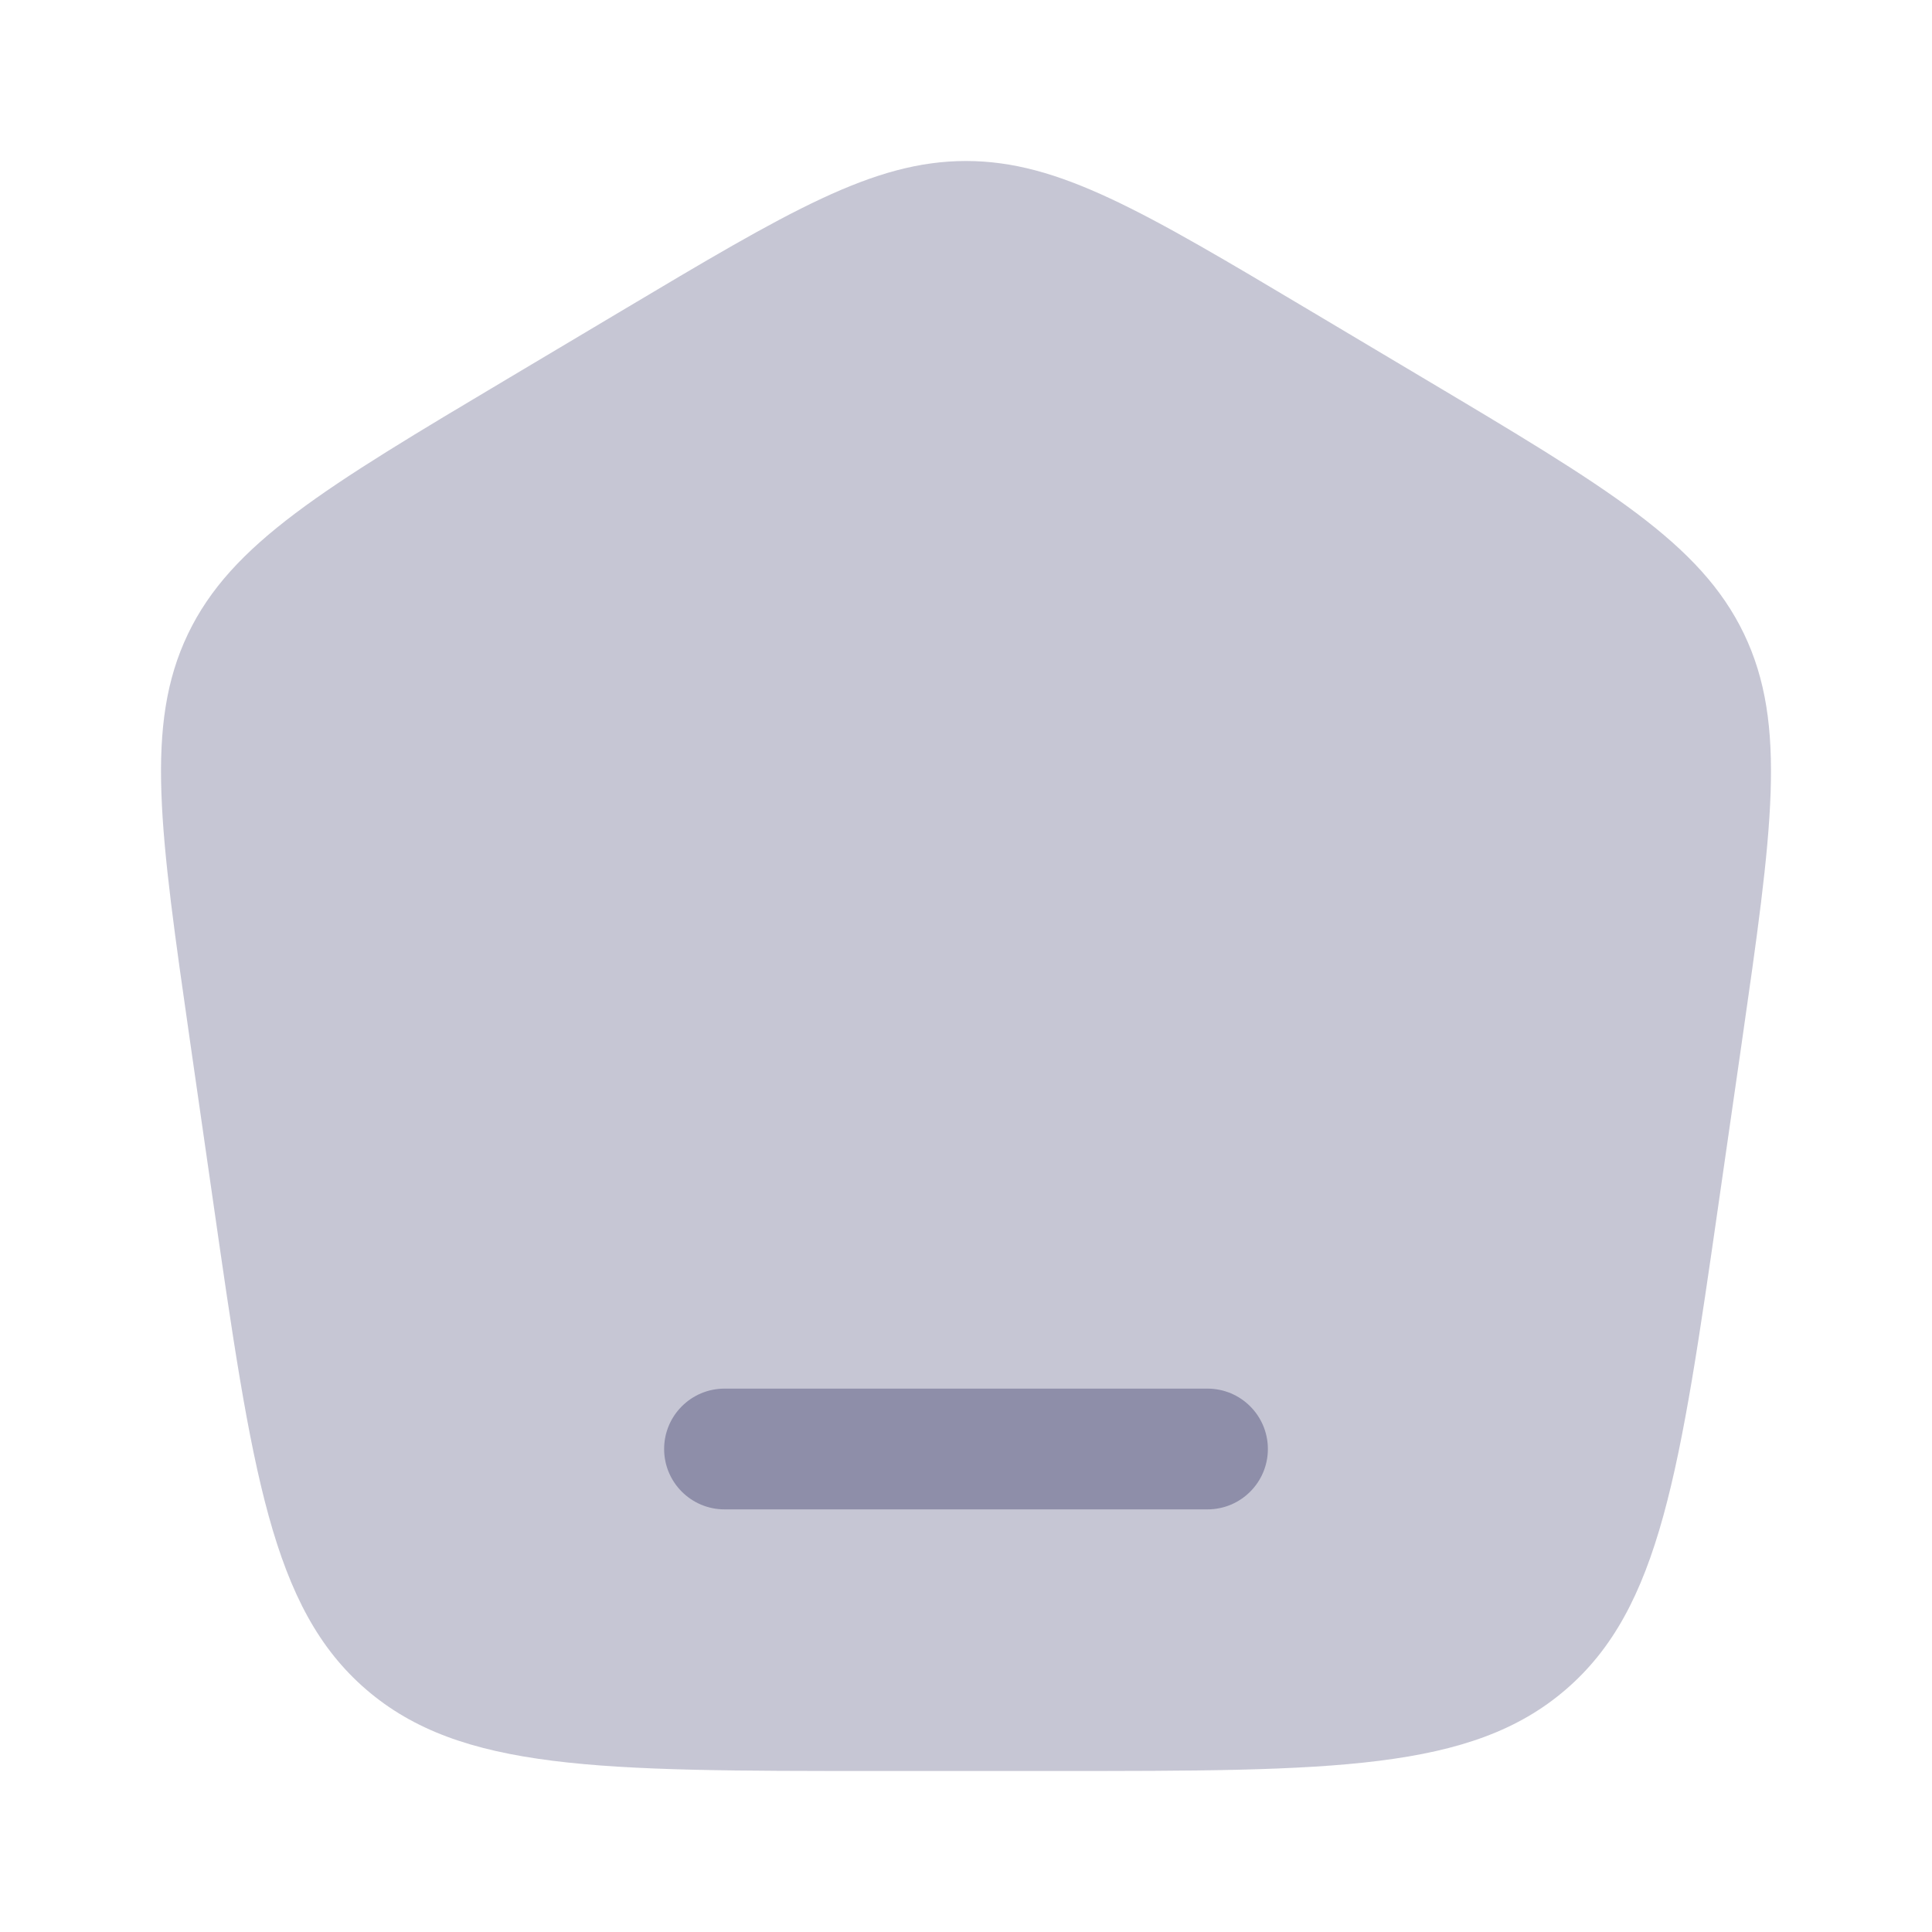
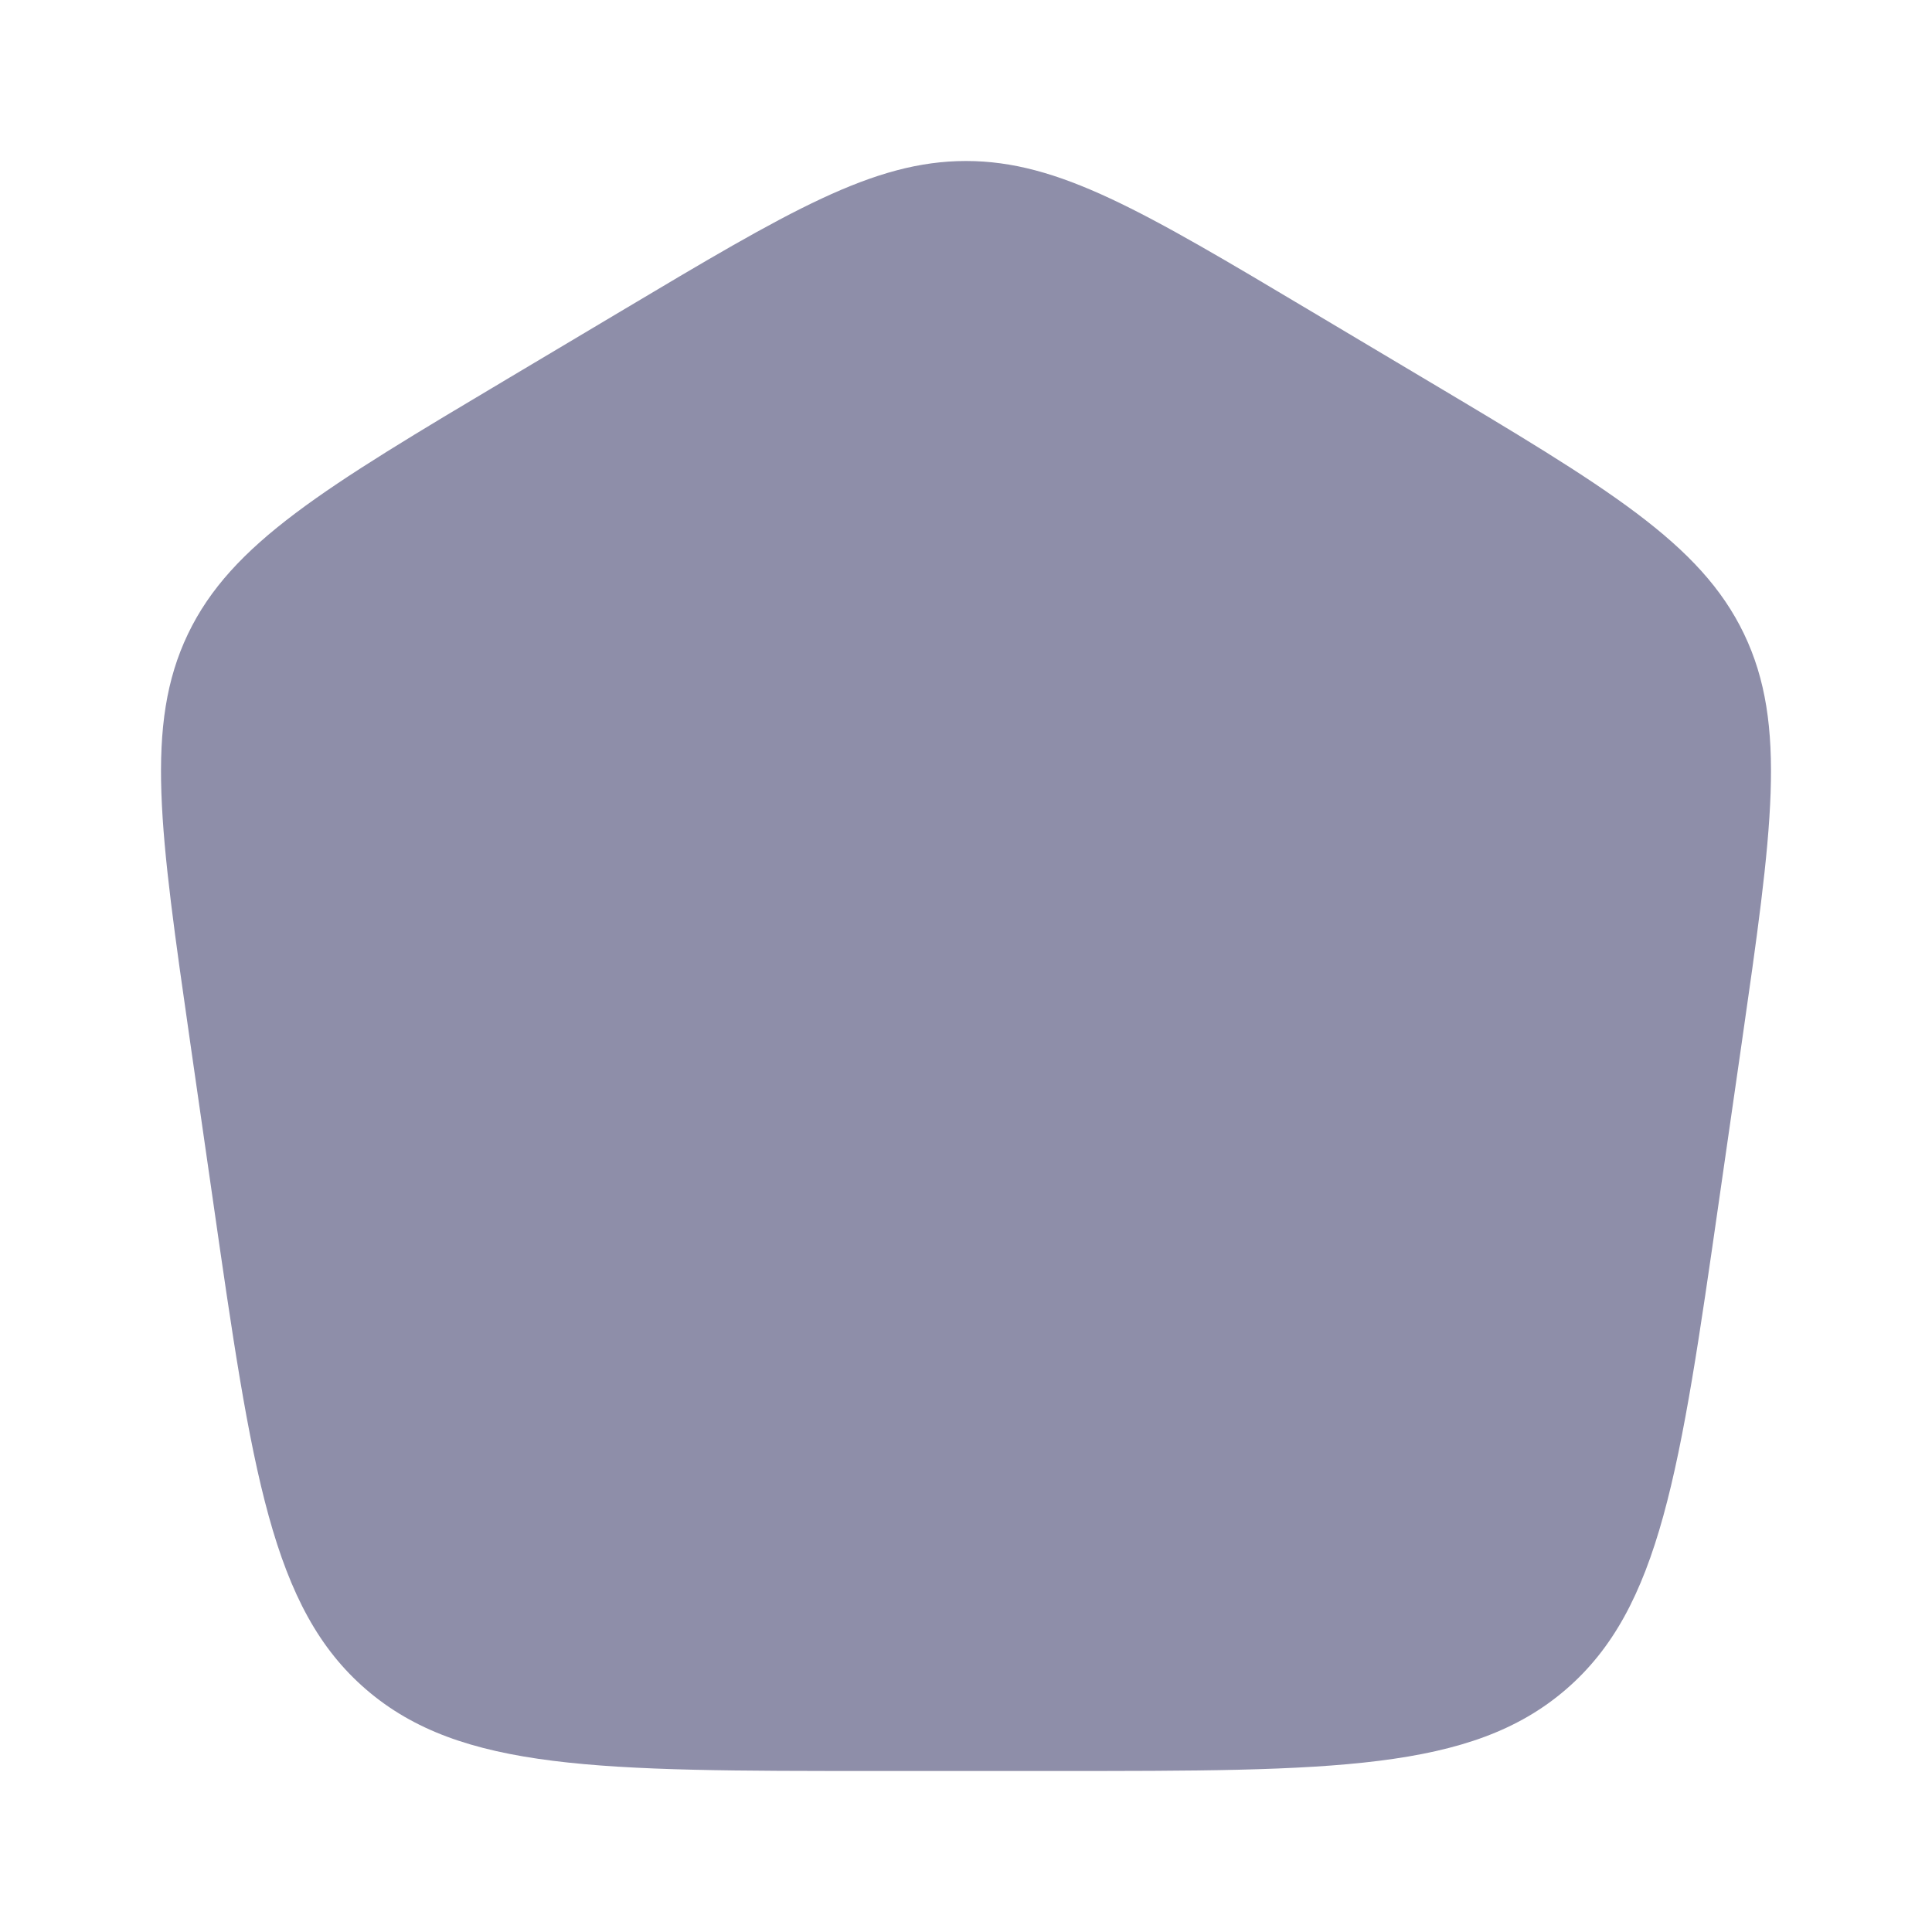
<svg xmlns="http://www.w3.org/2000/svg" width="24" height="24" viewBox="0 0 24 24" fill="none">
-   <path opacity="0.5" d="M13.106 22H10.894C7.447 22 5.724 22 4.549 20.988C3.374 19.976 3.13 18.283 2.643 14.895L2.364 12.958C1.985 10.321 1.795 9.002 2.335 7.875C2.876 6.748 4.026 6.062 6.327 4.692L7.712 3.867C9.801 2.622 10.846 2 12 2C13.154 2 14.199 2.622 16.288 3.867L17.673 4.692C19.974 6.062 21.124 6.748 21.665 7.875C22.205 9.002 22.015 10.321 21.636 12.958L21.357 14.895C20.87 18.283 20.626 19.976 19.451 20.988C18.276 22 16.553 22 13.106 22Z" fill="#8E8EA9" />
+   <path d="M13.106 22H10.894C7.447 22 5.724 22 4.549 20.988C3.374 19.976 3.13 18.283 2.643 14.895L2.364 12.958C1.985 10.321 1.795 9.002 2.335 7.875C2.876 6.748 4.026 6.062 6.327 4.692L7.712 3.867C9.801 2.622 10.846 2 12 2C13.154 2 14.199 2.622 16.288 3.867L17.673 4.692C19.974 6.062 21.124 6.748 21.665 7.875C22.205 9.002 22.015 10.321 21.636 12.958L21.357 14.895C20.87 18.283 20.626 19.976 19.451 20.988C18.276 22 16.553 22 13.106 22Z" fill="#8E8EA9" />
  <path d="M8.25 18C8.25 17.586 8.586 17.25 9 17.25H15C15.414 17.25 15.75 17.586 15.75 18C15.75 18.414 15.414 18.75 15 18.75H9C8.586 18.75 8.25 18.414 8.25 18Z" fill="#8E8EA9" />
</svg>
